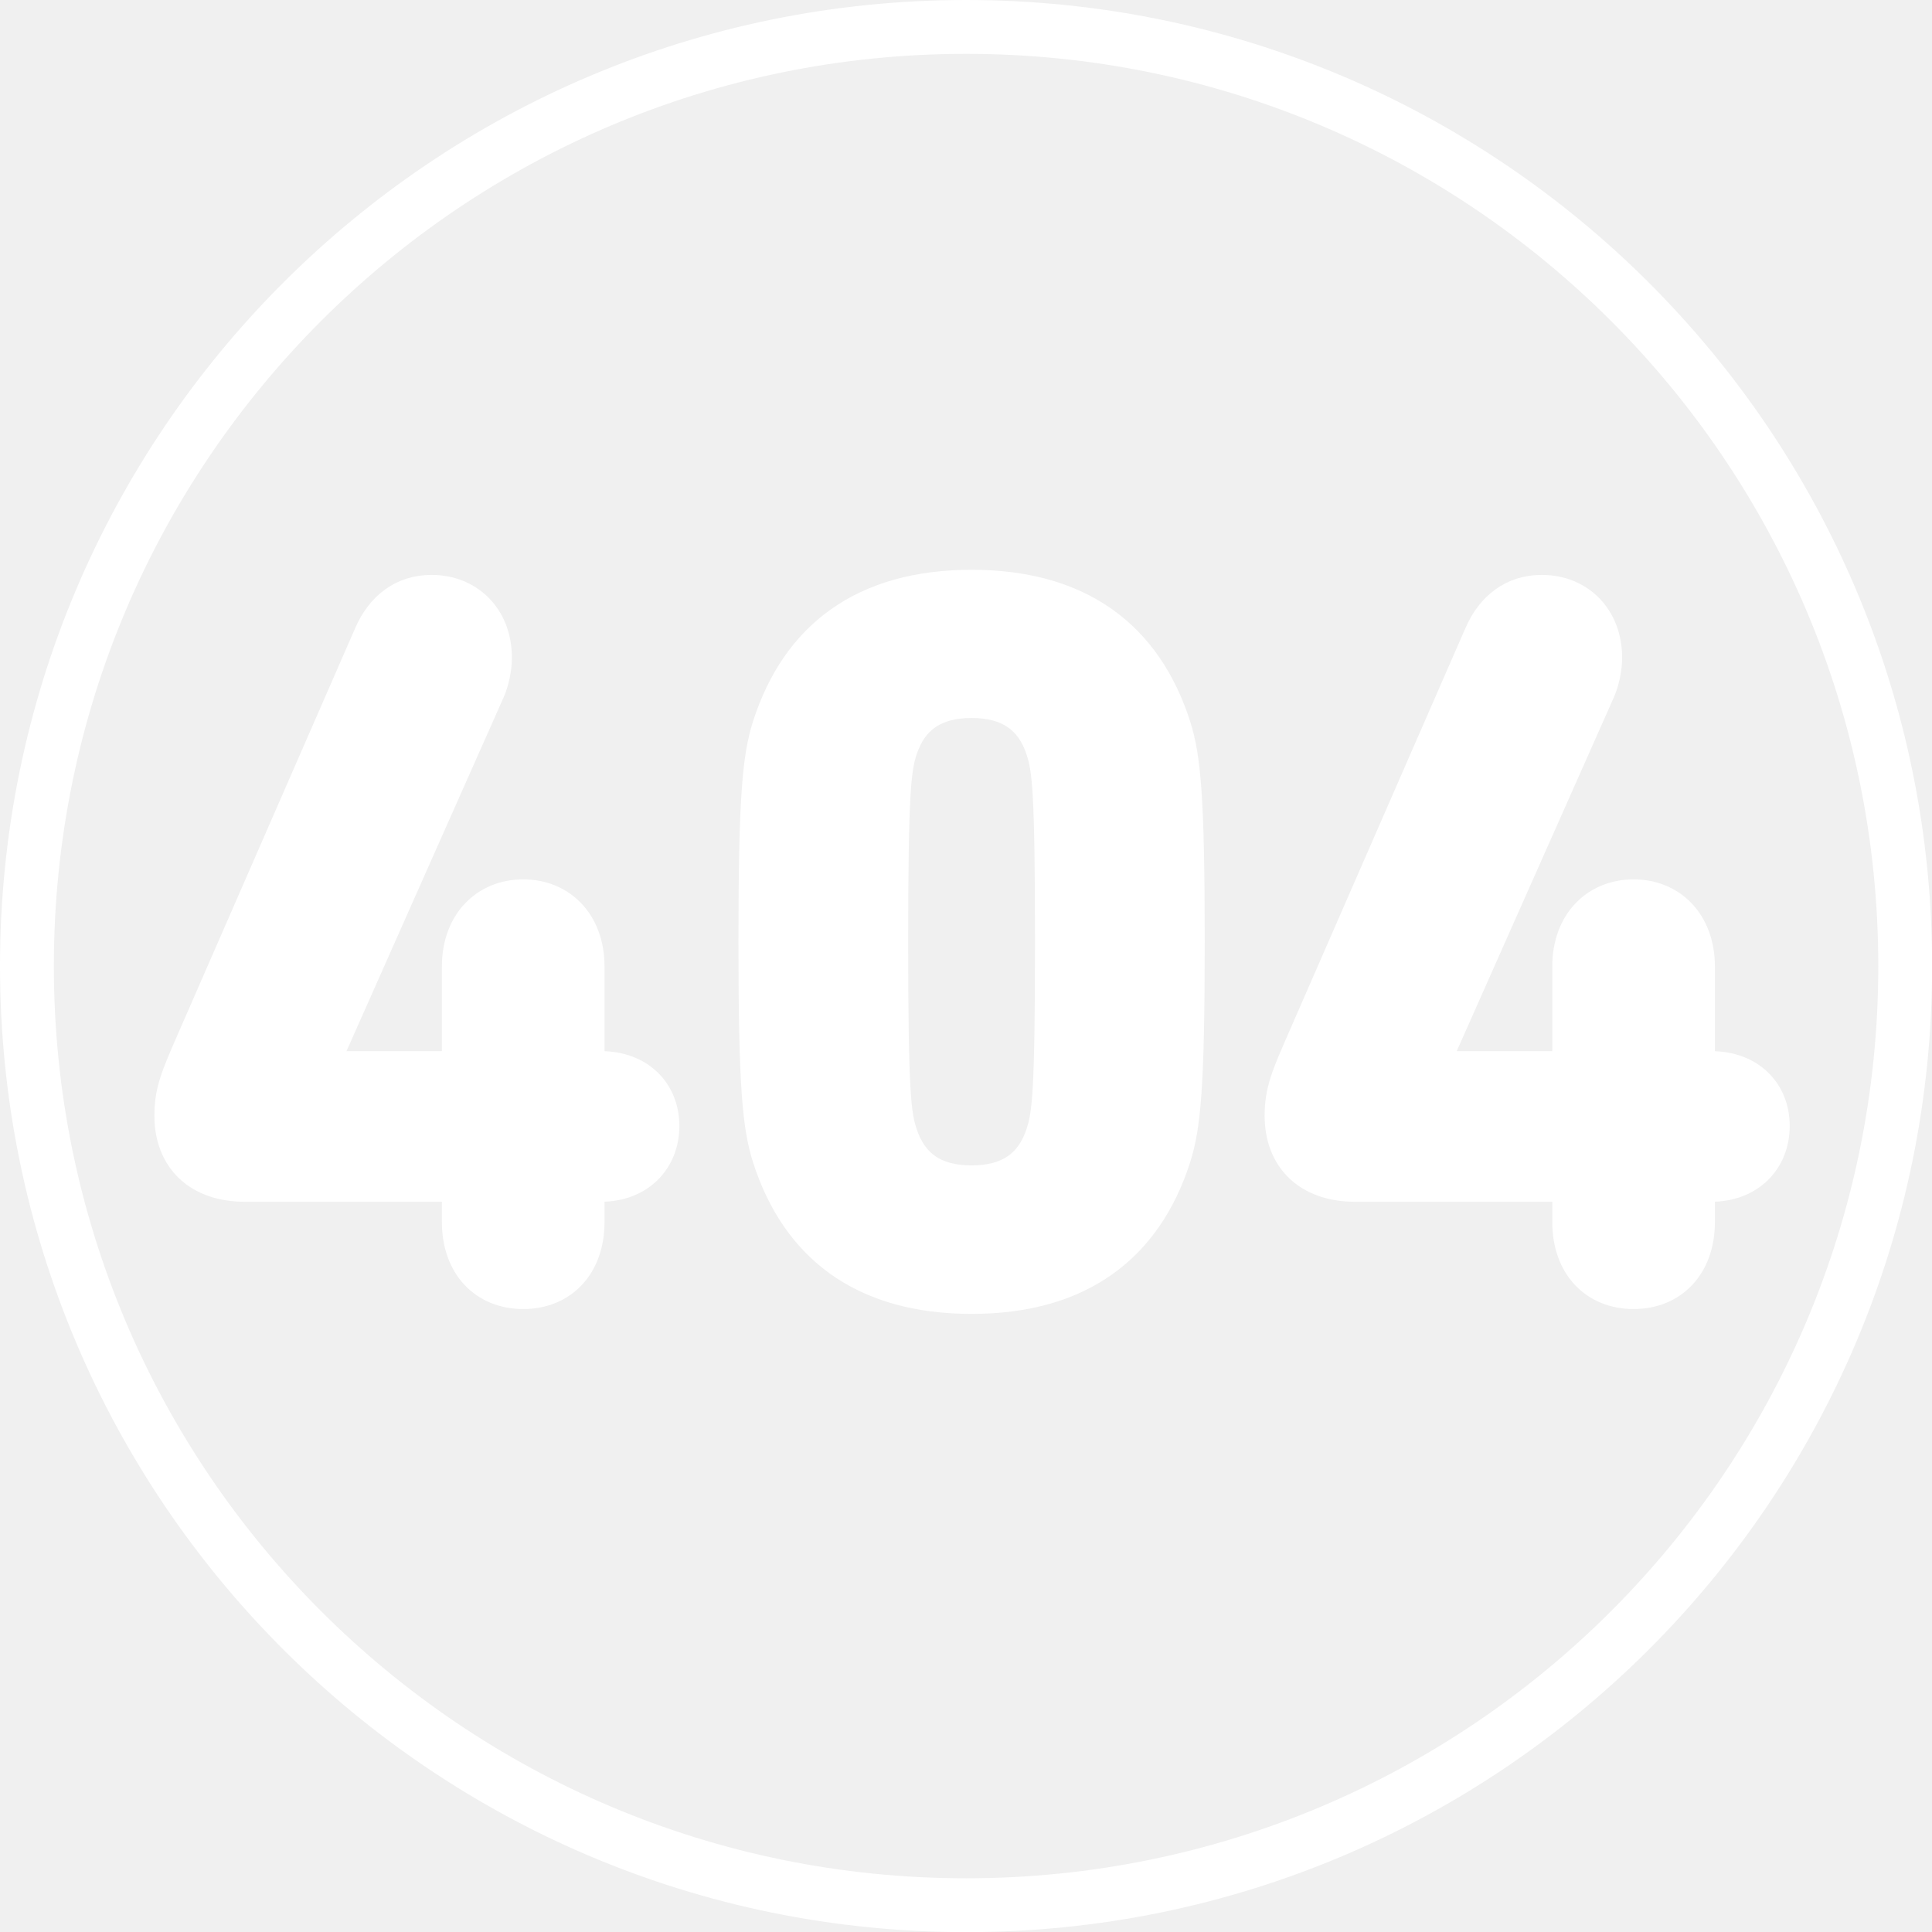
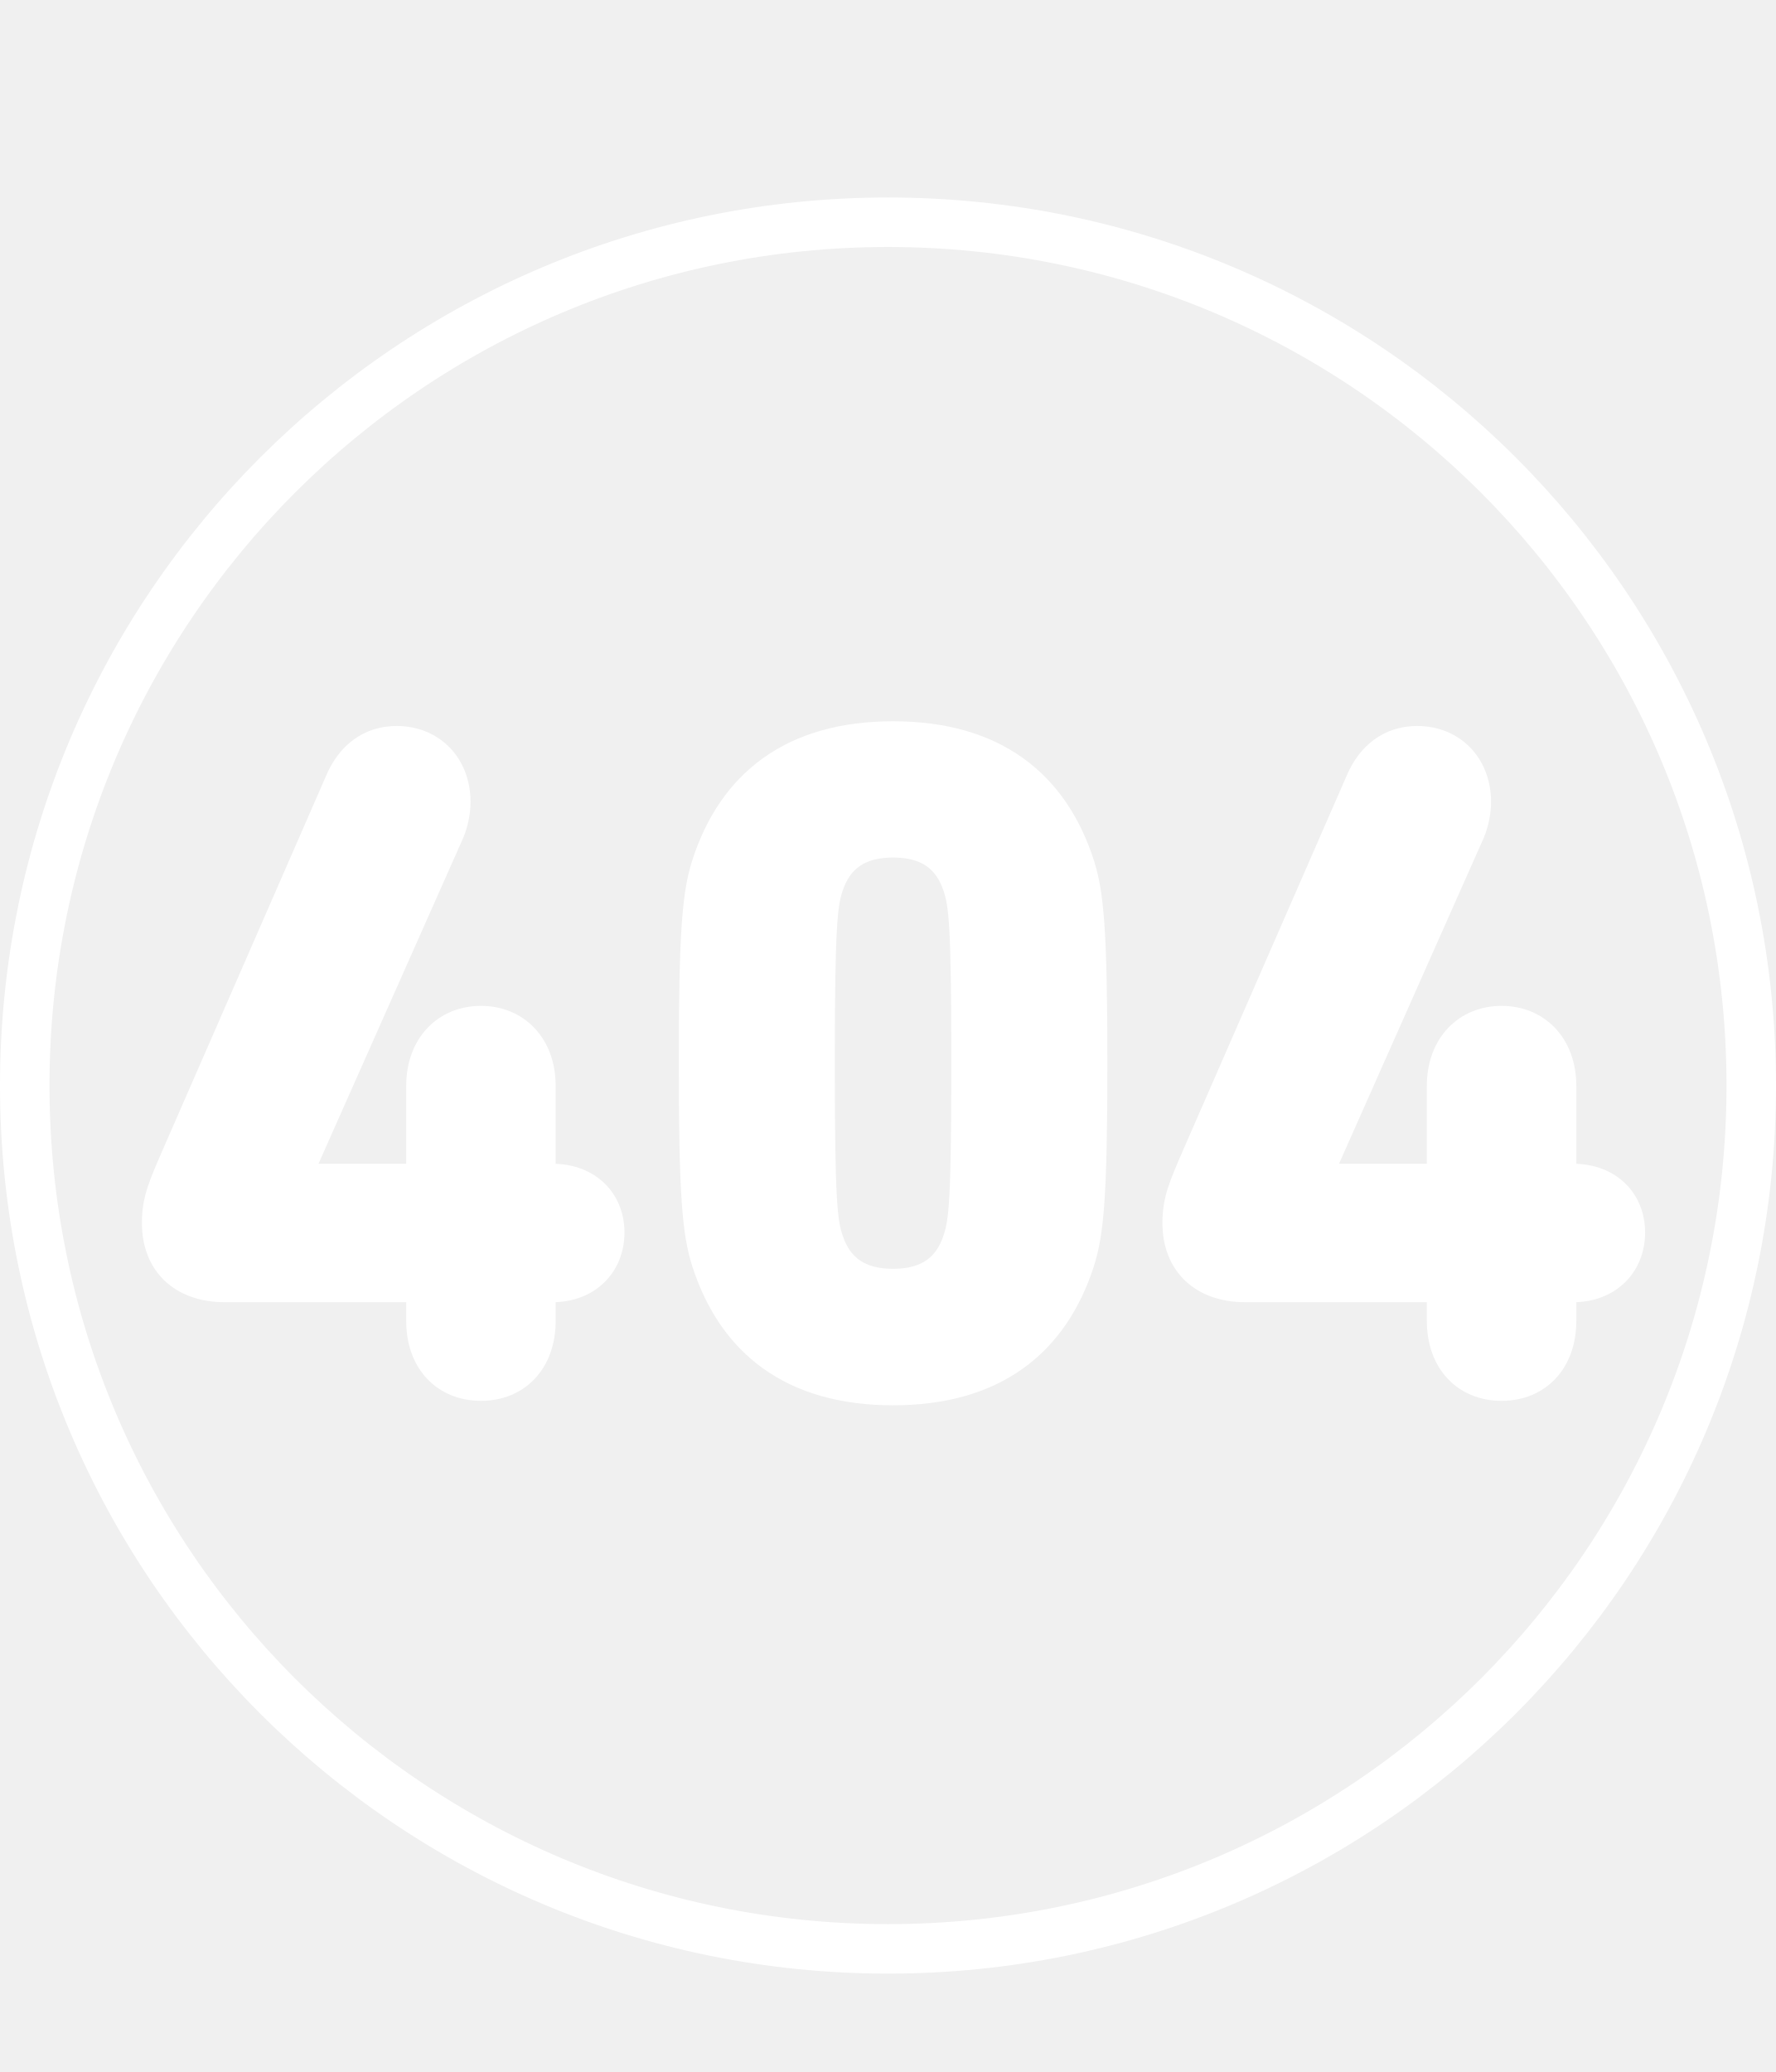
- <svg xmlns="http://www.w3.org/2000/svg" width="24" height="24" fill="none" viewBox="0 0 143.53 143.53" stroke="white" stroke-width="2" stroke-linecap="round" stroke-linejoin="round" aria-hidden="true">
+ <svg xmlns="http://www.w3.org/2000/svg" width="24" height="28" fill="none" viewBox="0 -4 143.53 143.53" stroke="white" stroke-width="2" stroke-linecap="round" stroke-linejoin="round" aria-hidden="true">
  <circle fill="none" stroke="white" stroke-width="4" cx="71.77" cy="71.77" r="69.77" />
  <path fill="white" d="M12.47,82.88c0-1.9,.52-3.04,1.71-5.77l13.13-30.06c.89-2.05,2.52-3.34,4.75-3.34,2.82,0,4.97,2.05,4.97,5.16,0,.83-.22,1.82-.52,2.51l-12.24,27.56v.15h9.12c.3,0,.44-.15,.44-.46v-6.83c0-3.34,2.15-5.47,5.04-5.47s5.04,2.13,5.04,5.47v6.83c0,.3,.15,.46,.44,.46h.3c2.89,0,4.82,1.9,4.82,4.56s-1.93,4.63-4.82,4.63h-.3c-.3,0-.44,.15-.44,.46v2.05c0,3.34-2.08,5.46-5.04,5.46s-5.04-2.12-5.04-5.46v-2.05c0-.3-.15-.46-.44-.46h-15.21c-3.56,0-5.71-2.12-5.71-5.39Z" />
  <path fill="white" d="M55.86,69.97c0-10.86,.3-13.74,1.04-16.09,2.15-6.68,7.12-10.55,15.28-10.55s13.13,3.87,15.28,10.55c.74,2.35,1.04,5.24,1.04,16.09s-.3,13.74-1.04,16.09c-2.15,6.68-7.12,10.55-15.28,10.55s-13.13-3.87-15.28-10.55c-.74-2.35-1.04-5.24-1.04-16.09Zm16.32,17.61c2.67,0,4.3-1.14,5.04-3.42,.45-1.37,.67-2.88,.67-14.2s-.22-12.83-.67-14.2c-.74-2.28-2.37-3.42-5.04-3.42s-4.3,1.14-5.04,3.42c-.44,1.37-.67,2.88-.67,14.2s.22,12.83,.67,14.2c.74,2.28,2.37,3.42,5.04,3.42Z" />
  <path fill="white" d="M94.95,82.88c0-1.9,.52-3.04,1.71-5.77l13.13-30.06c.89-2.05,2.52-3.34,4.75-3.34,2.82,0,4.97,2.05,4.97,5.16,0,.83-.22,1.82-.52,2.51l-12.24,27.56v.15h9.12c.3,0,.45-.15,.45-.46v-6.83c0-3.34,2.15-5.47,5.04-5.47s5.04,2.13,5.04,5.47v6.83c0,.3,.15,.46,.44,.46h.3c2.89,0,4.82,1.9,4.82,4.56s-1.93,4.63-4.82,4.63h-.3c-.3,0-.44,.15-.44,.46v2.05c0,3.34-2.08,5.46-5.04,5.46s-5.04-2.12-5.04-5.46v-2.05c0-.3-.15-.46-.45-.46h-15.21c-3.56,0-5.71-2.12-5.71-5.39Z" />
</svg>
